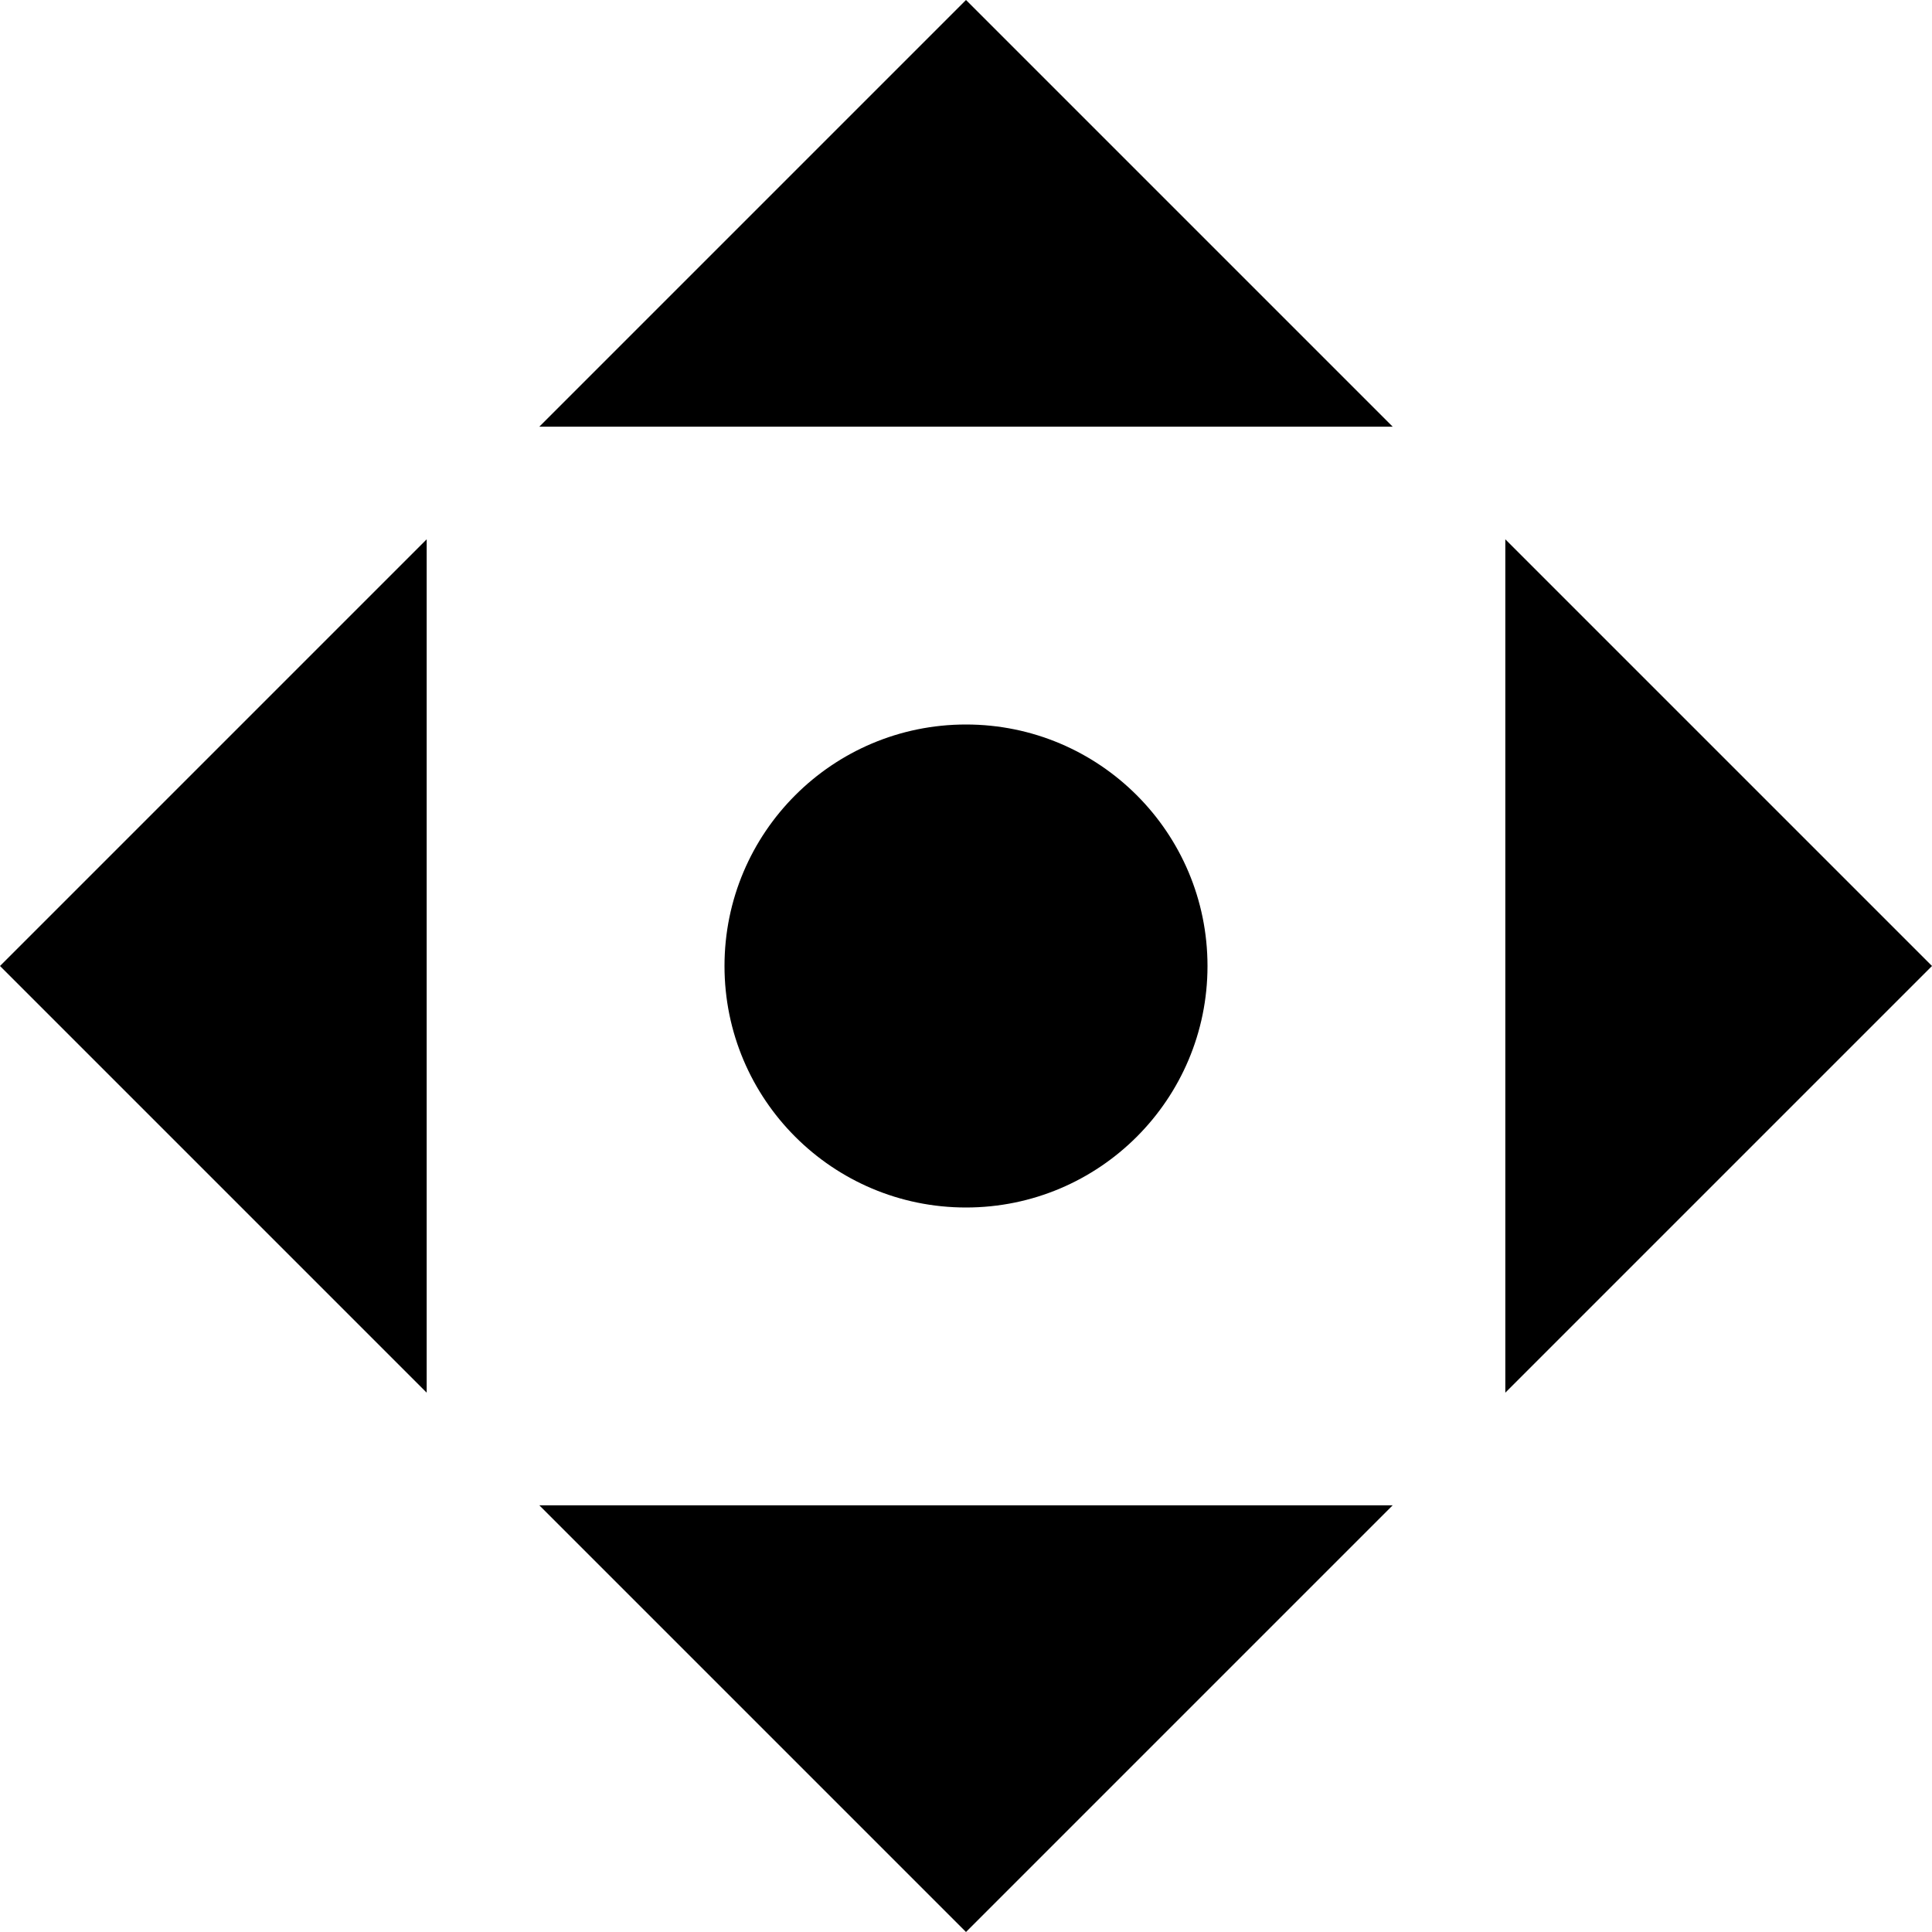
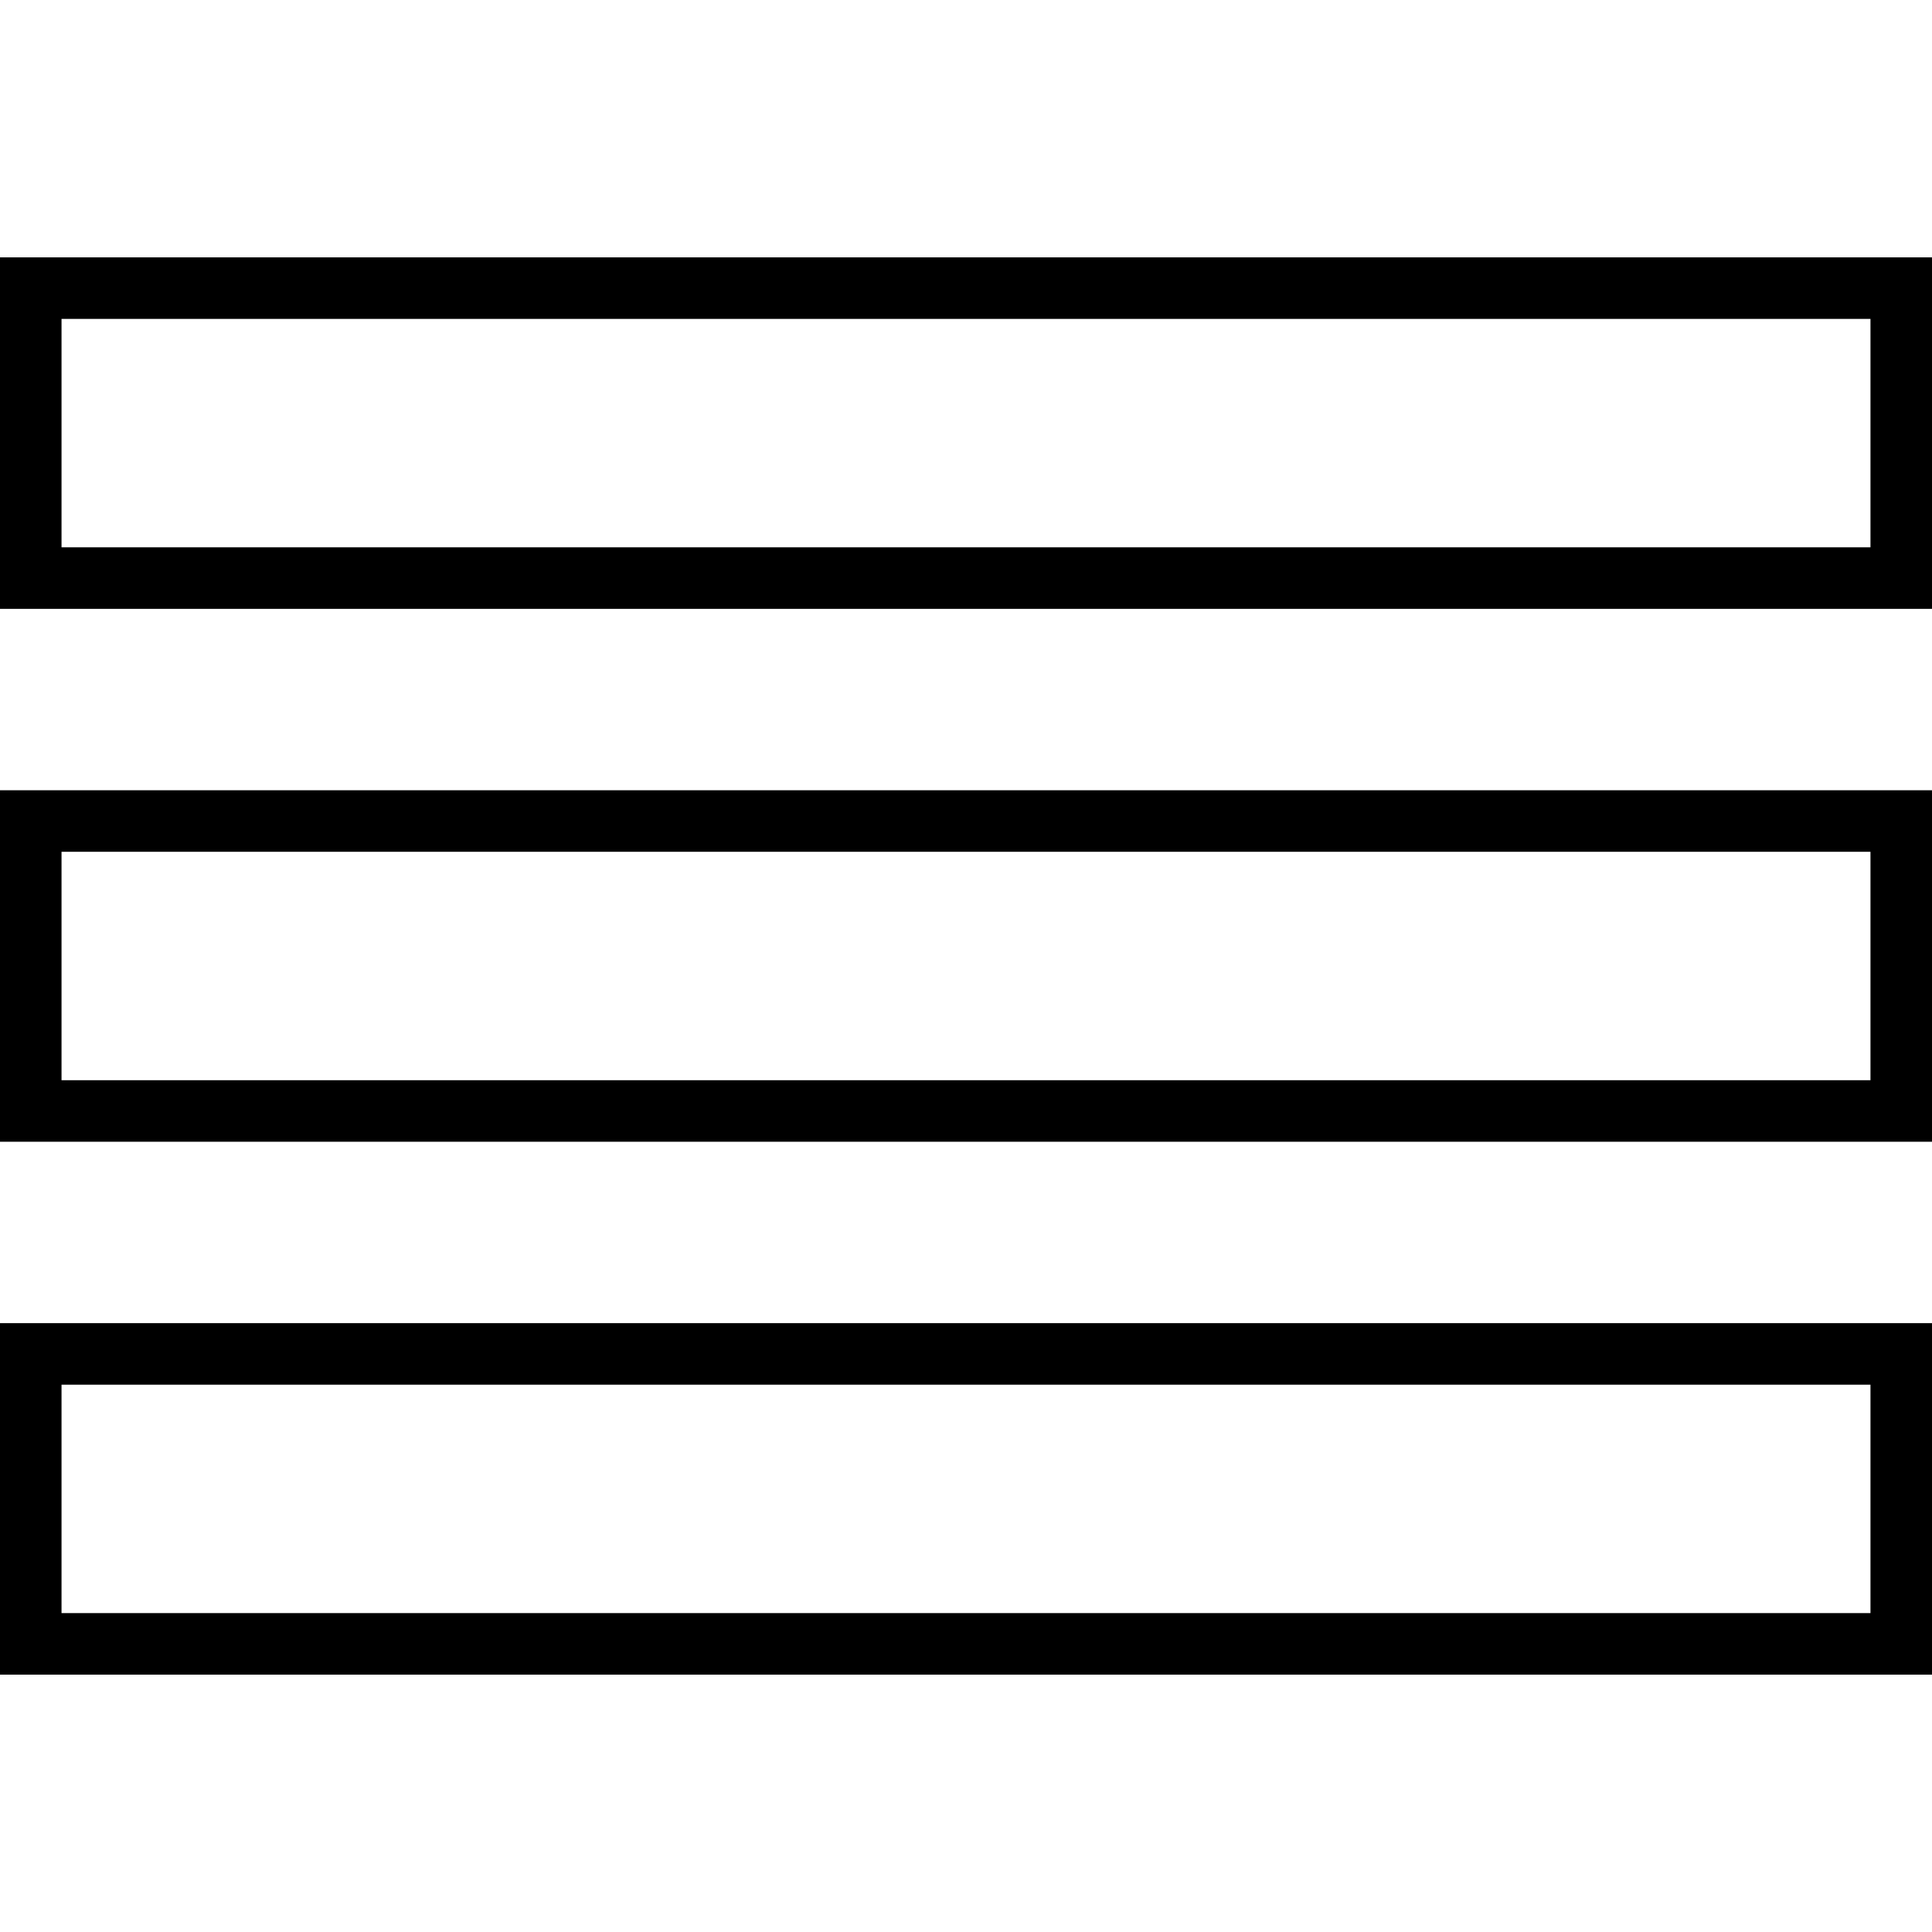
- <svg xmlns="http://www.w3.org/2000/svg" version="1.1" id="Capa_1" x="0px" y="0px" viewBox="0 0 240 240" style="enable-background:new 0 0 240 240;" xml:space="preserve">
+ <svg xmlns="http://www.w3.org/2000/svg" version="1.1" id="Capa_1" x="0px" y="0px" width="475.508px" height="475.508px" viewBox="0 0 475.508 475.508" style="enable-background:new 0 0 475.508 475.508;" xml:space="preserve">
  <g>
-     <polygon points="186.996,66.996 186.996,173.004 240,120  " />
-     <polygon points="53.004,173.004 53.004,66.996 0,120  " />
-     <polygon points="66.996,53.004 173.004,53.004 120,0  " />
-     <polygon points="120,240 173.004,186.996 66.996,186.996  " />
-     <circle cx="120" cy="120" r="30" />
+     <g>
+       <g>
+         <path d="M475.508,149.852H0V63.343h475.508V149.852L475.508,149.852z M15.143,134.708h445.222V78.486H15.143V134.708z" />
+       </g>
+       <g>
+         <path d="M475.508,281.008H0V194.5h475.508V281.008L475.508,281.008z M15.143,265.865h445.222v-56.222H15.143V265.865z" />
+       </g>
+       <g>
+         <path d="M475.508,412.165H0v-86.509h475.508V412.165L475.508,412.165z M15.143,397.021h445.222V340.8H15.143V397.021z" />
+       </g>
+     </g>
  </g>
  <g>
</g>
  <g>
</g>
  <g>
</g>
  <g>
</g>
  <g>
</g>
  <g>
</g>
  <g>
</g>
  <g>
</g>
  <g>
</g>
  <g>
</g>
  <g>
</g>
  <g>
</g>
  <g>
</g>
  <g>
</g>
  <g>
</g>
</svg>
